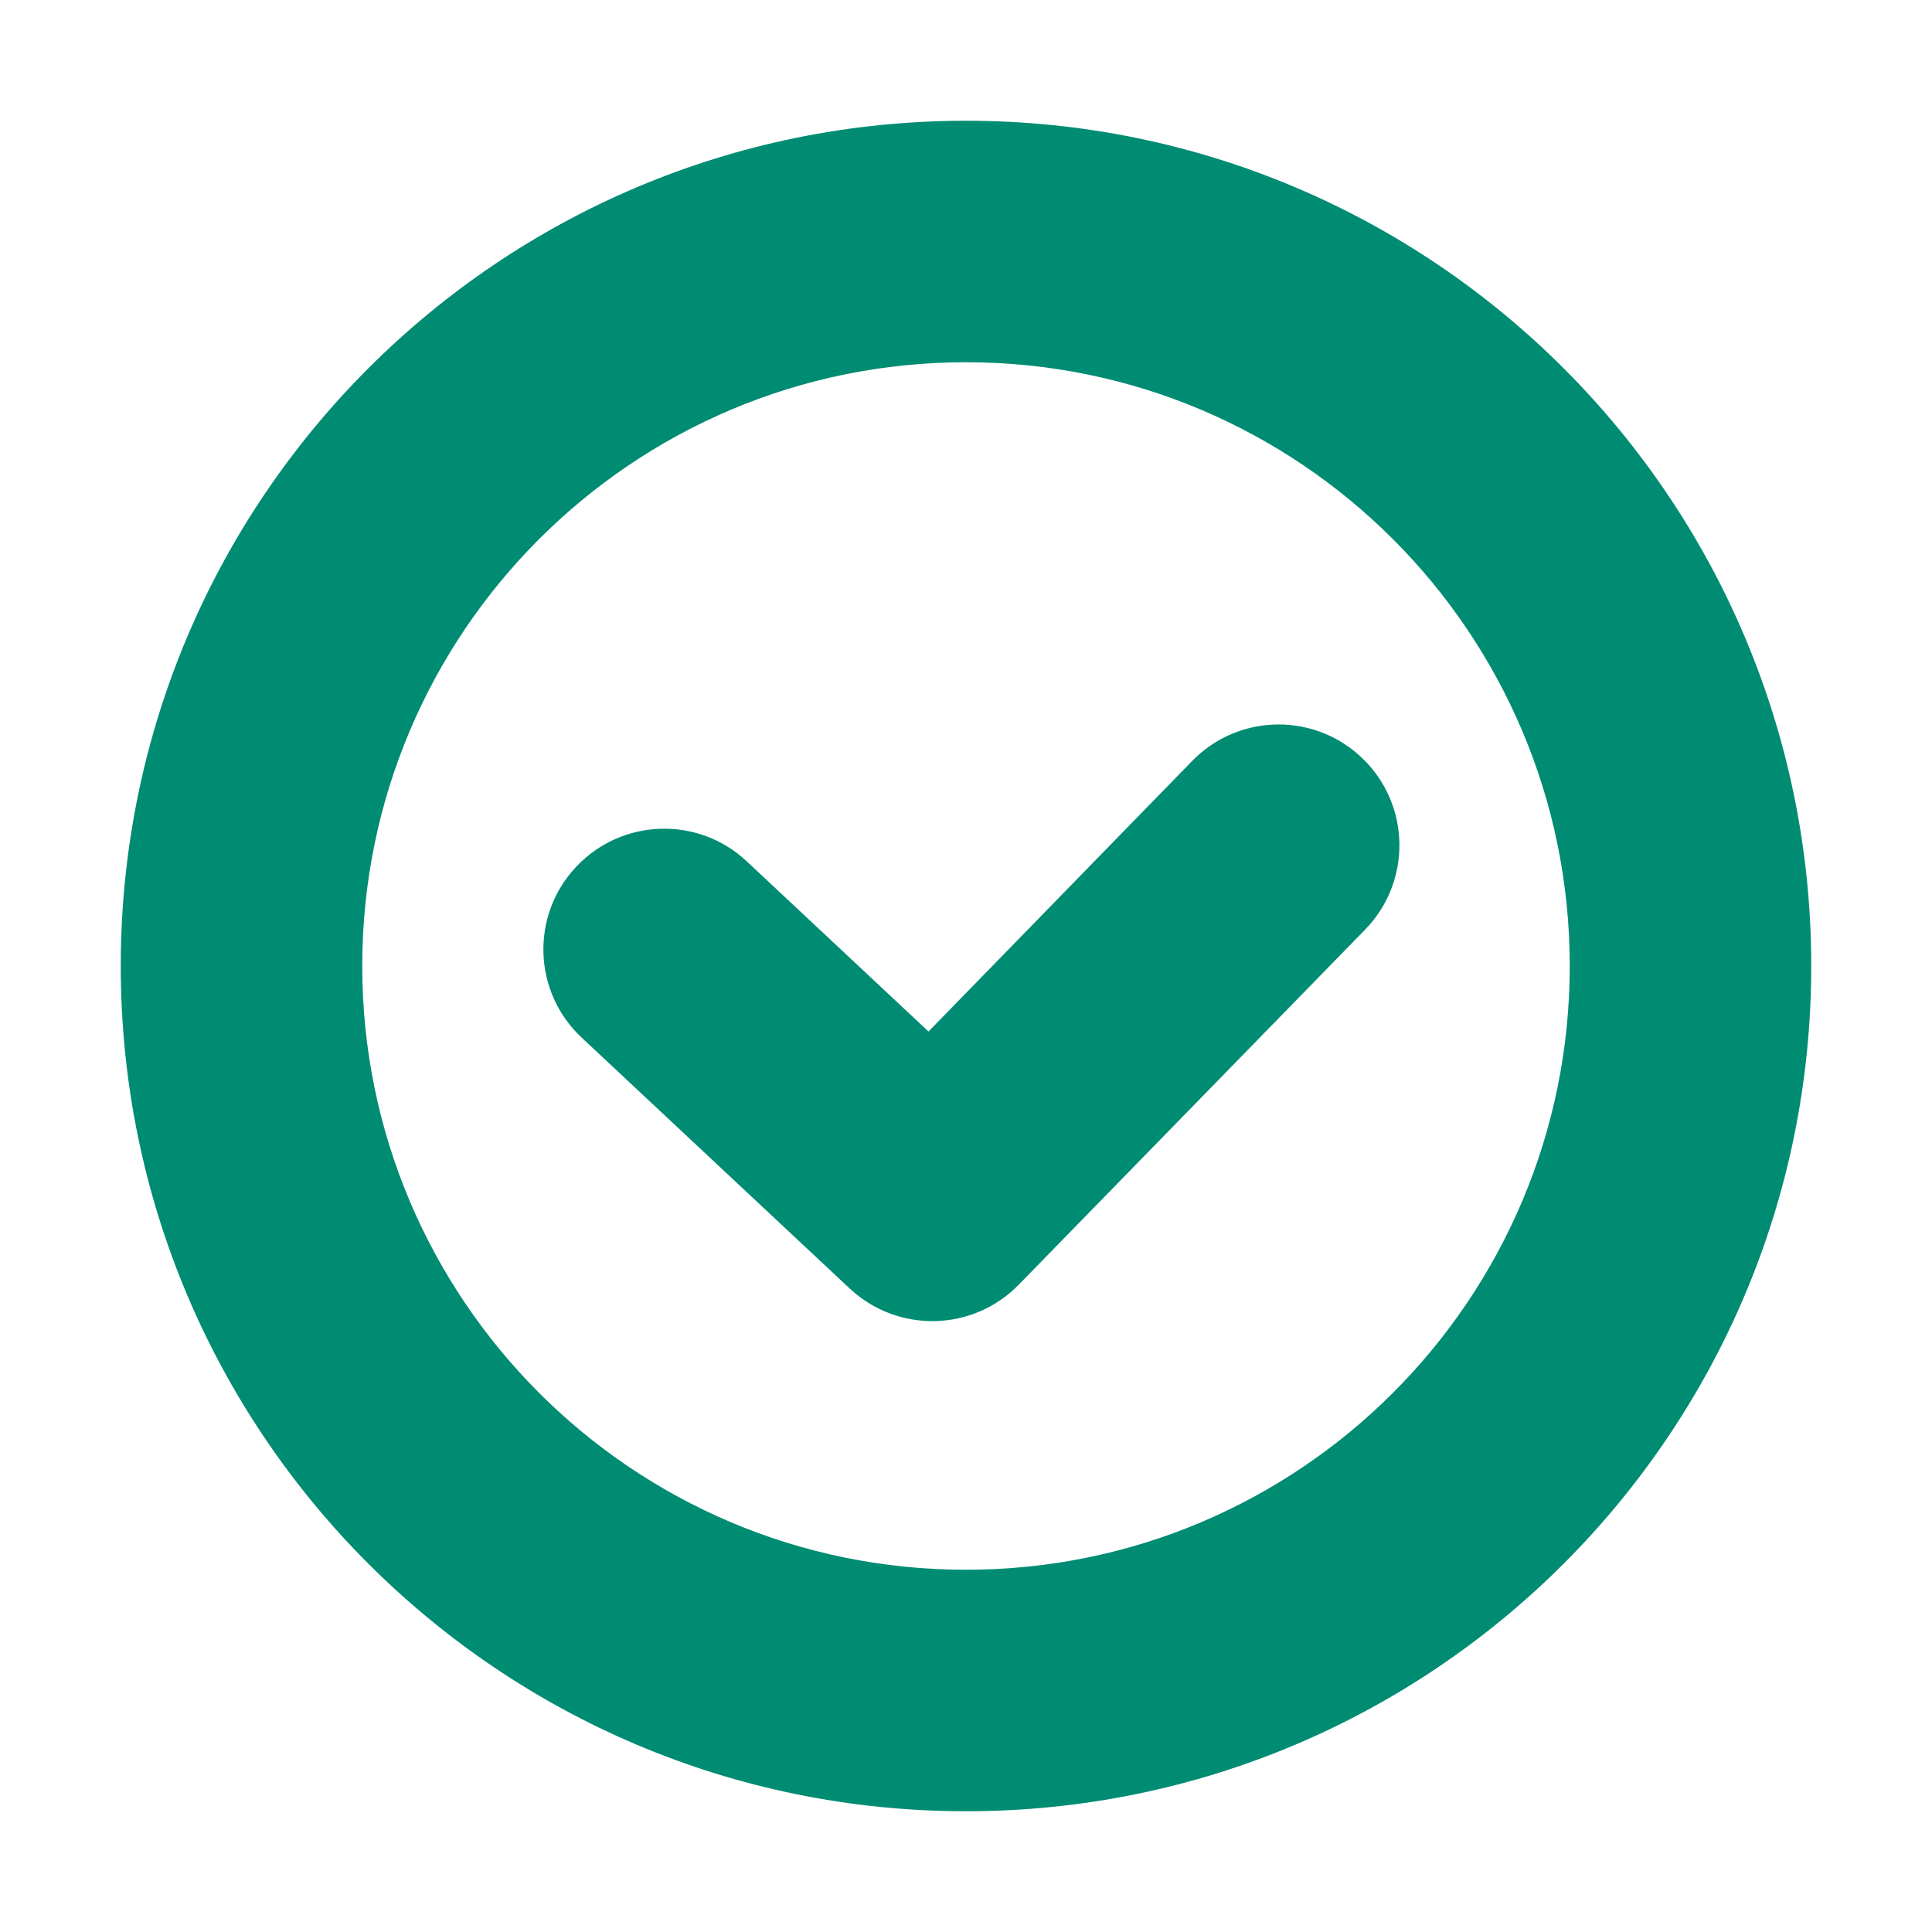
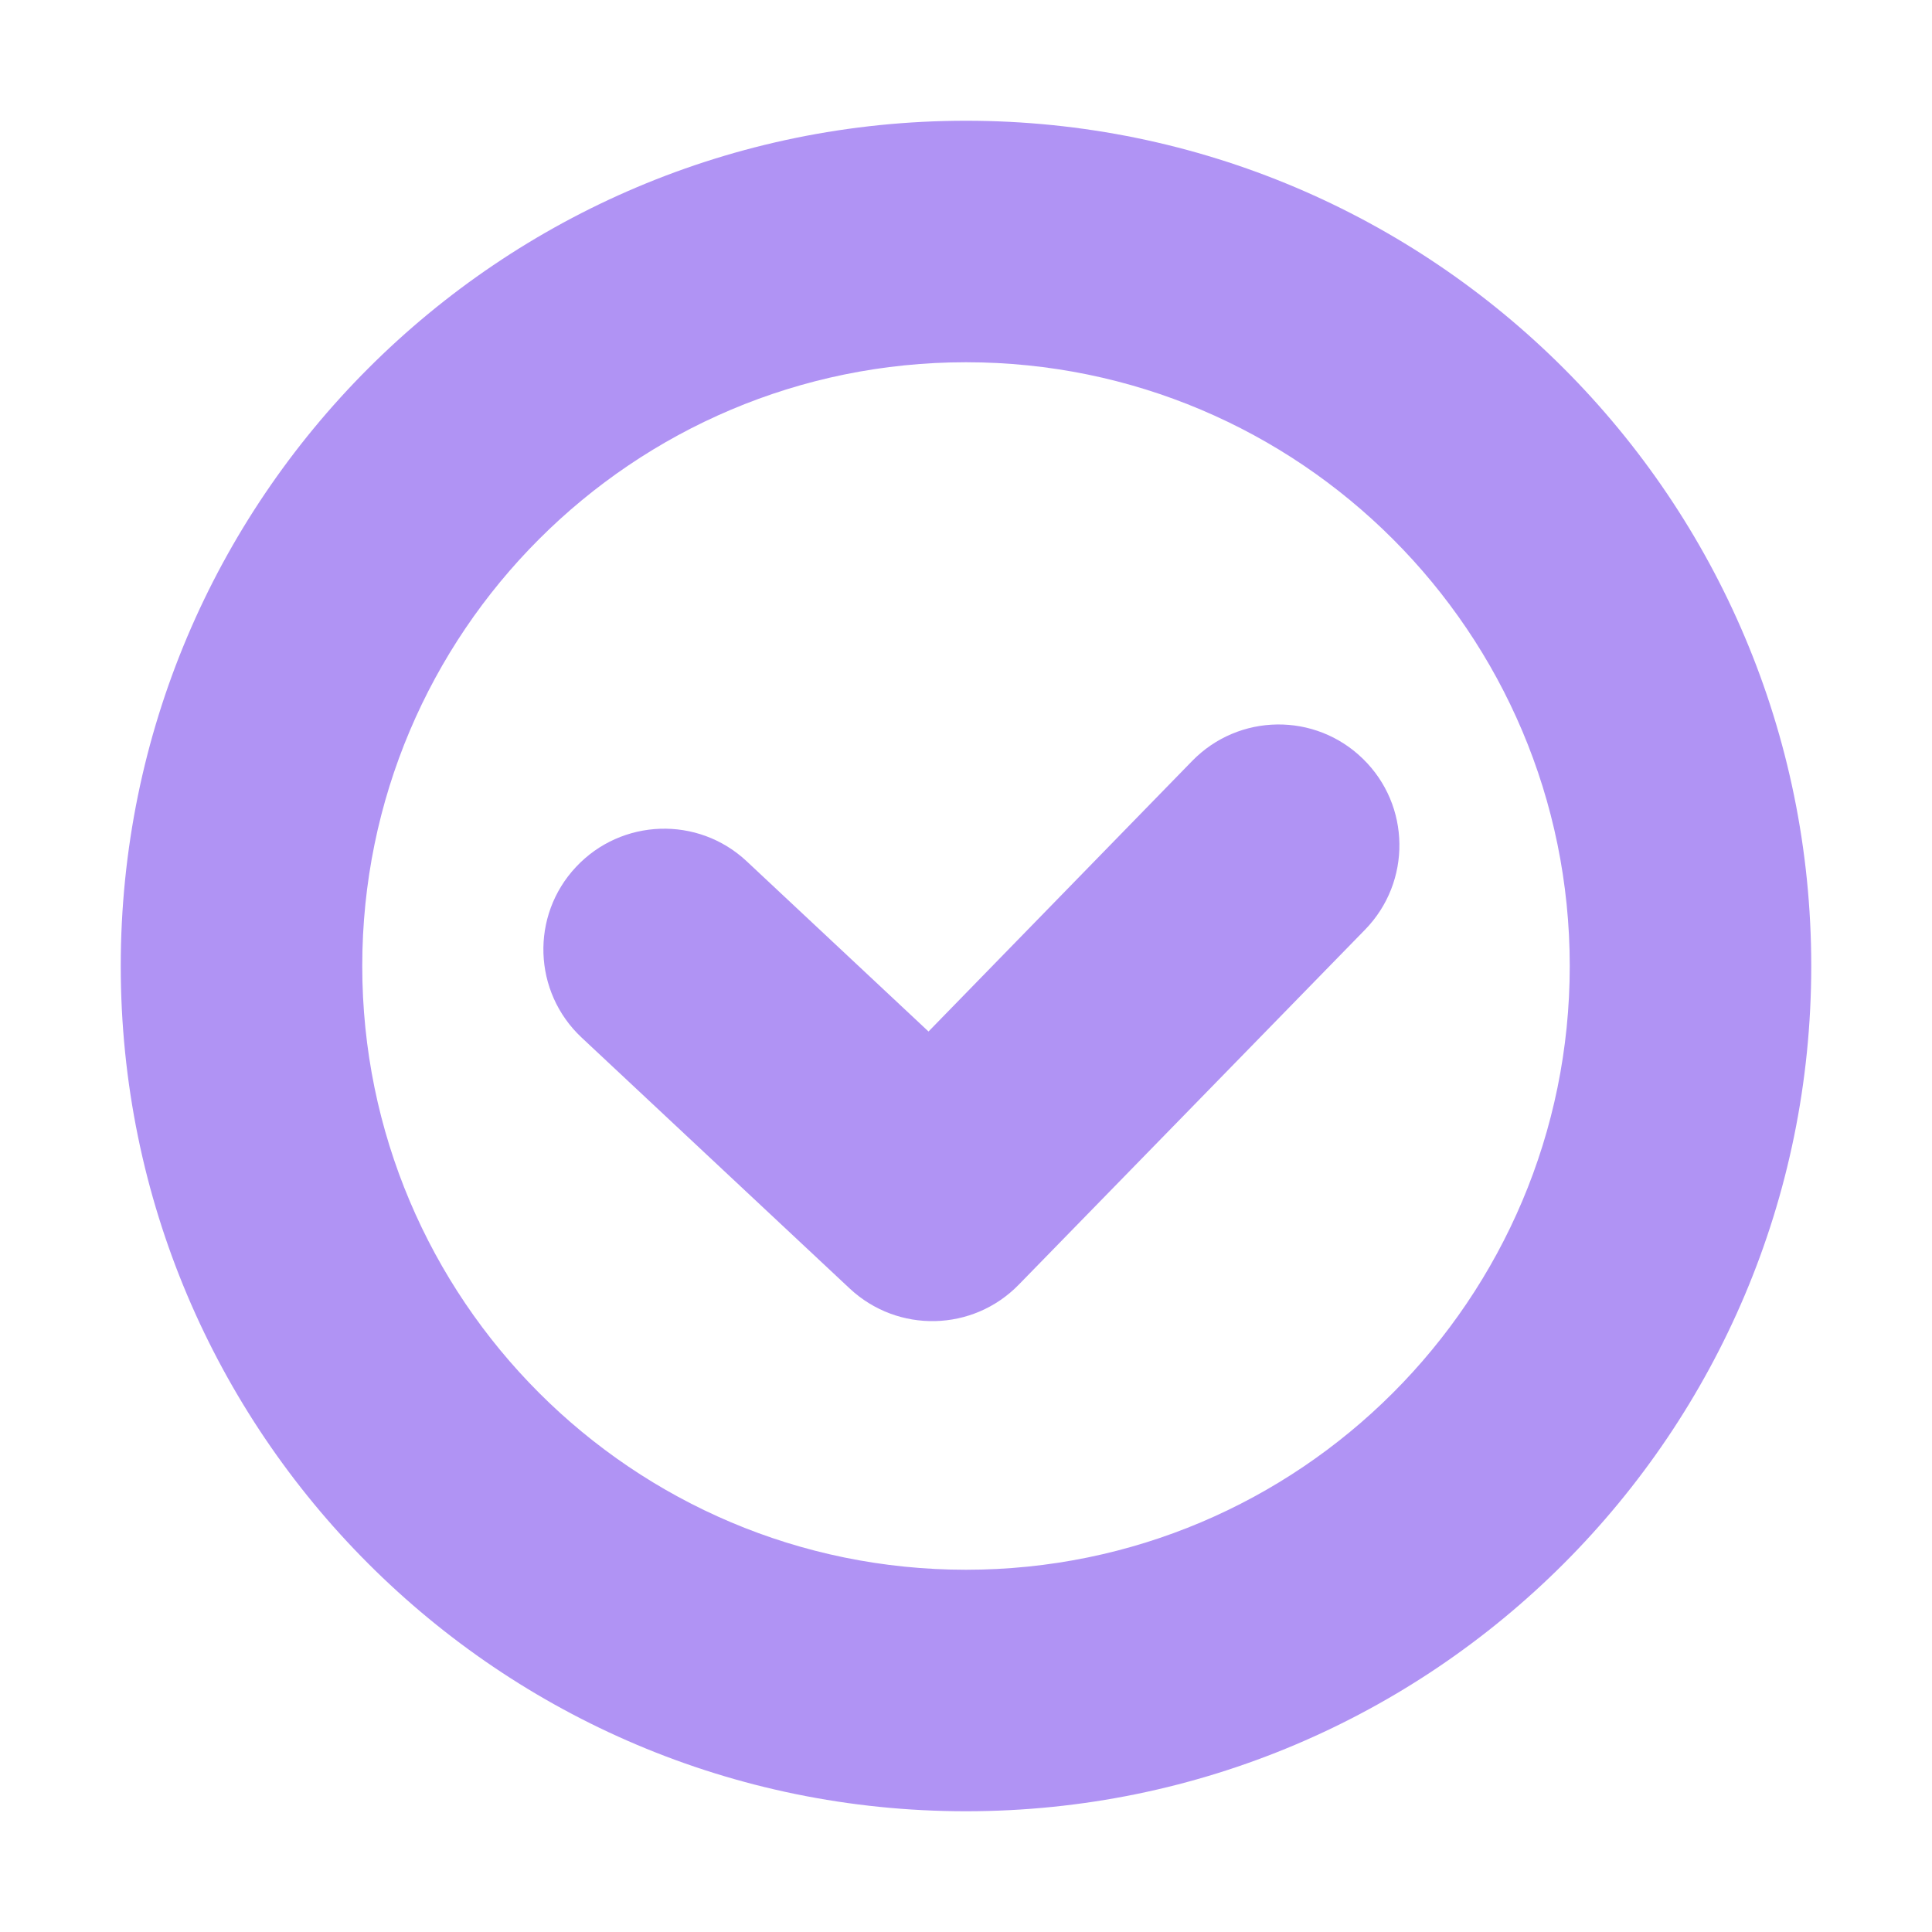
<svg xmlns="http://www.w3.org/2000/svg" width="16" height="16" viewBox="0 0 16 16">
  <g fill="none" fill-rule="evenodd">
    <g>
      <g>
        <path d="M0 0H16V16H0z" transform="translate(-589 -311) translate(589 311)" />
-         <path fill="#008C73" fill-rule="nonzero" d="M8 15c3.866 0 7-3.134 7-7s-3.134-7-7-7-7 3.134-7 7 3.134 7 7 7zm0-2c-2.761 0-5-2.239-5-5s2.239-5 5-5 5 2.239 5 5-2.239 5-5 5z" transform="translate(-589 -311) translate(589 311)" />
-         <path fill="#008C73" fill-rule="nonzero" d="M7.689 8.542l-1.506-1.41c-.403-.377-1.036-.355-1.413.048-.378.403-.356 1.036.047 1.413l2.22 2.078c.398.372 1.02.358 1.4-.032l2.868-2.94c.386-.396.378-1.03-.018-1.415-.395-.386-1.028-.378-1.414.018L7.69 8.542z" transform="translate(-589 -311) translate(589 311)" />
+         <path fill="#B093F4" fill-rule="nonzero" d="M8 15c3.866 0 7-3.134 7-7s-3.134-7-7-7-7 3.134-7 7 3.134 7 7 7zm0-2c-2.761 0-5-2.239-5-5s2.239-5 5-5 5 2.239 5 5-2.239 5-5 5z" transform="translate(-589 -311) translate(589 311)" />
+         <path fill="#B093F4" fill-rule="nonzero" d="M7.689 8.542l-1.506-1.41c-.403-.377-1.036-.355-1.413.048-.378.403-.356 1.036.047 1.413l2.22 2.078c.398.372 1.02.358 1.4-.032l2.868-2.94c.386-.396.378-1.03-.018-1.415-.395-.386-1.028-.378-1.414.018L7.69 8.542z" transform="translate(-589 -311) translate(589 311)" />
      </g>
    </g>
  </g>
</svg>
